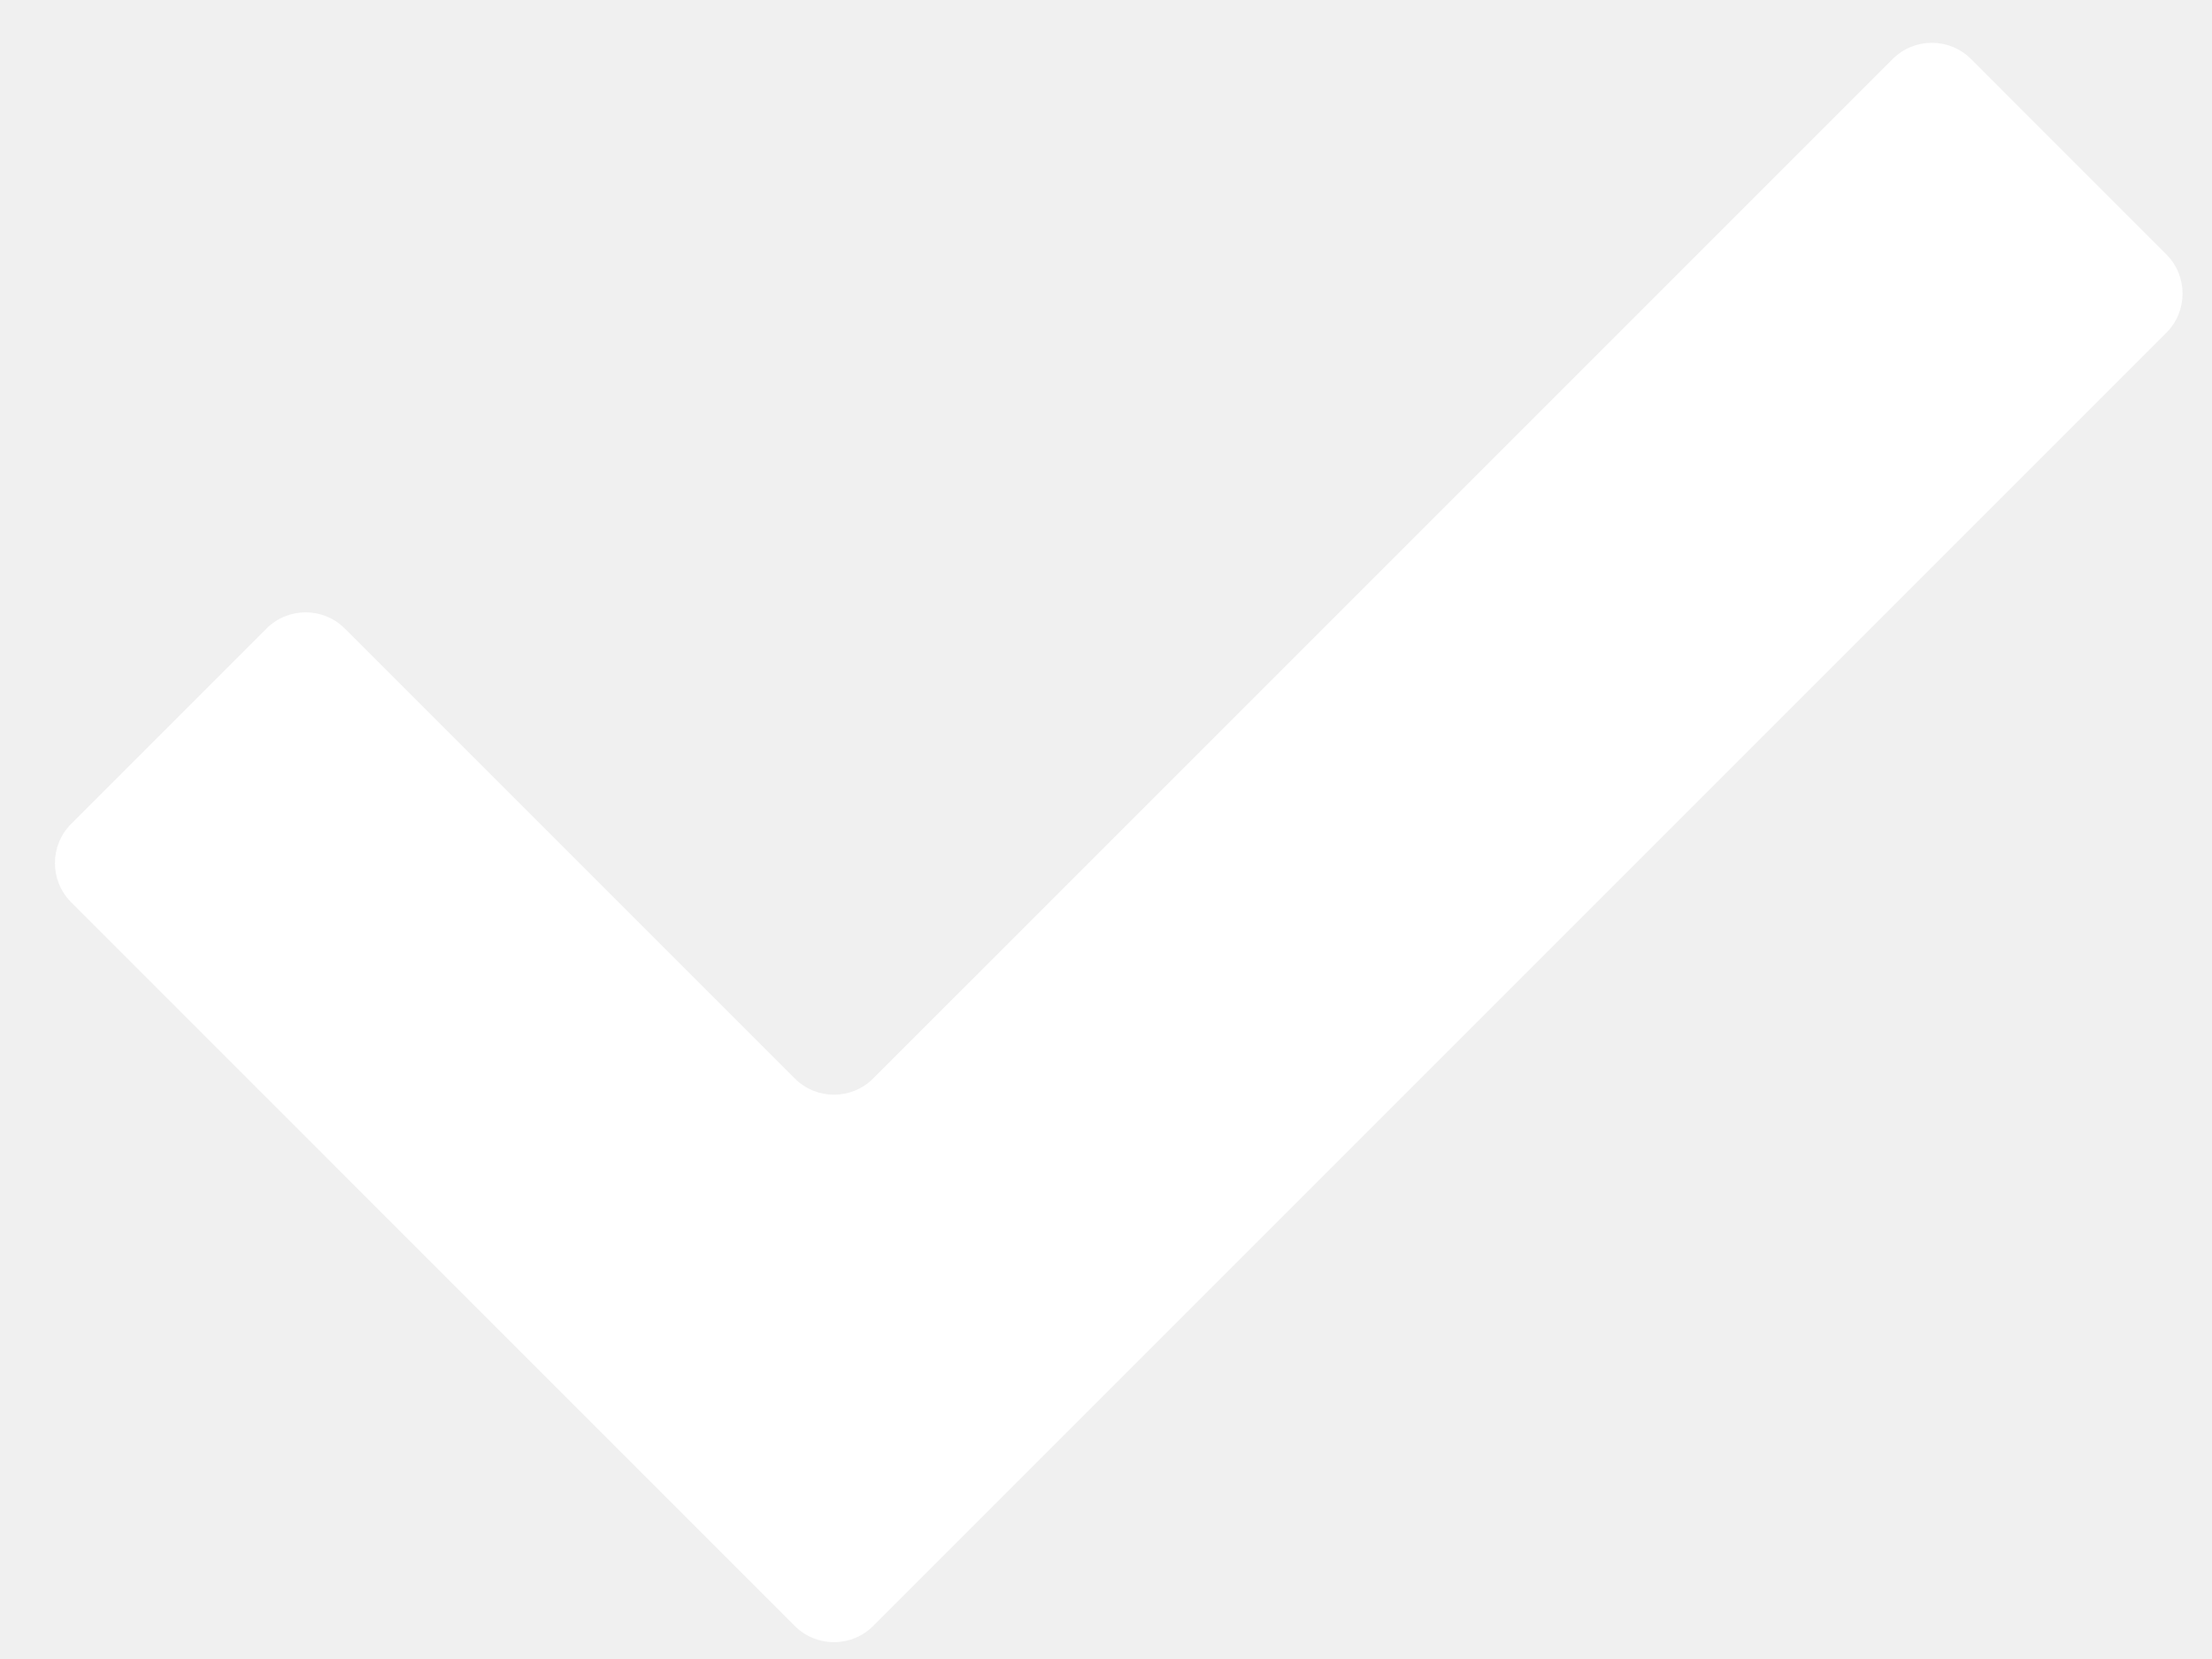
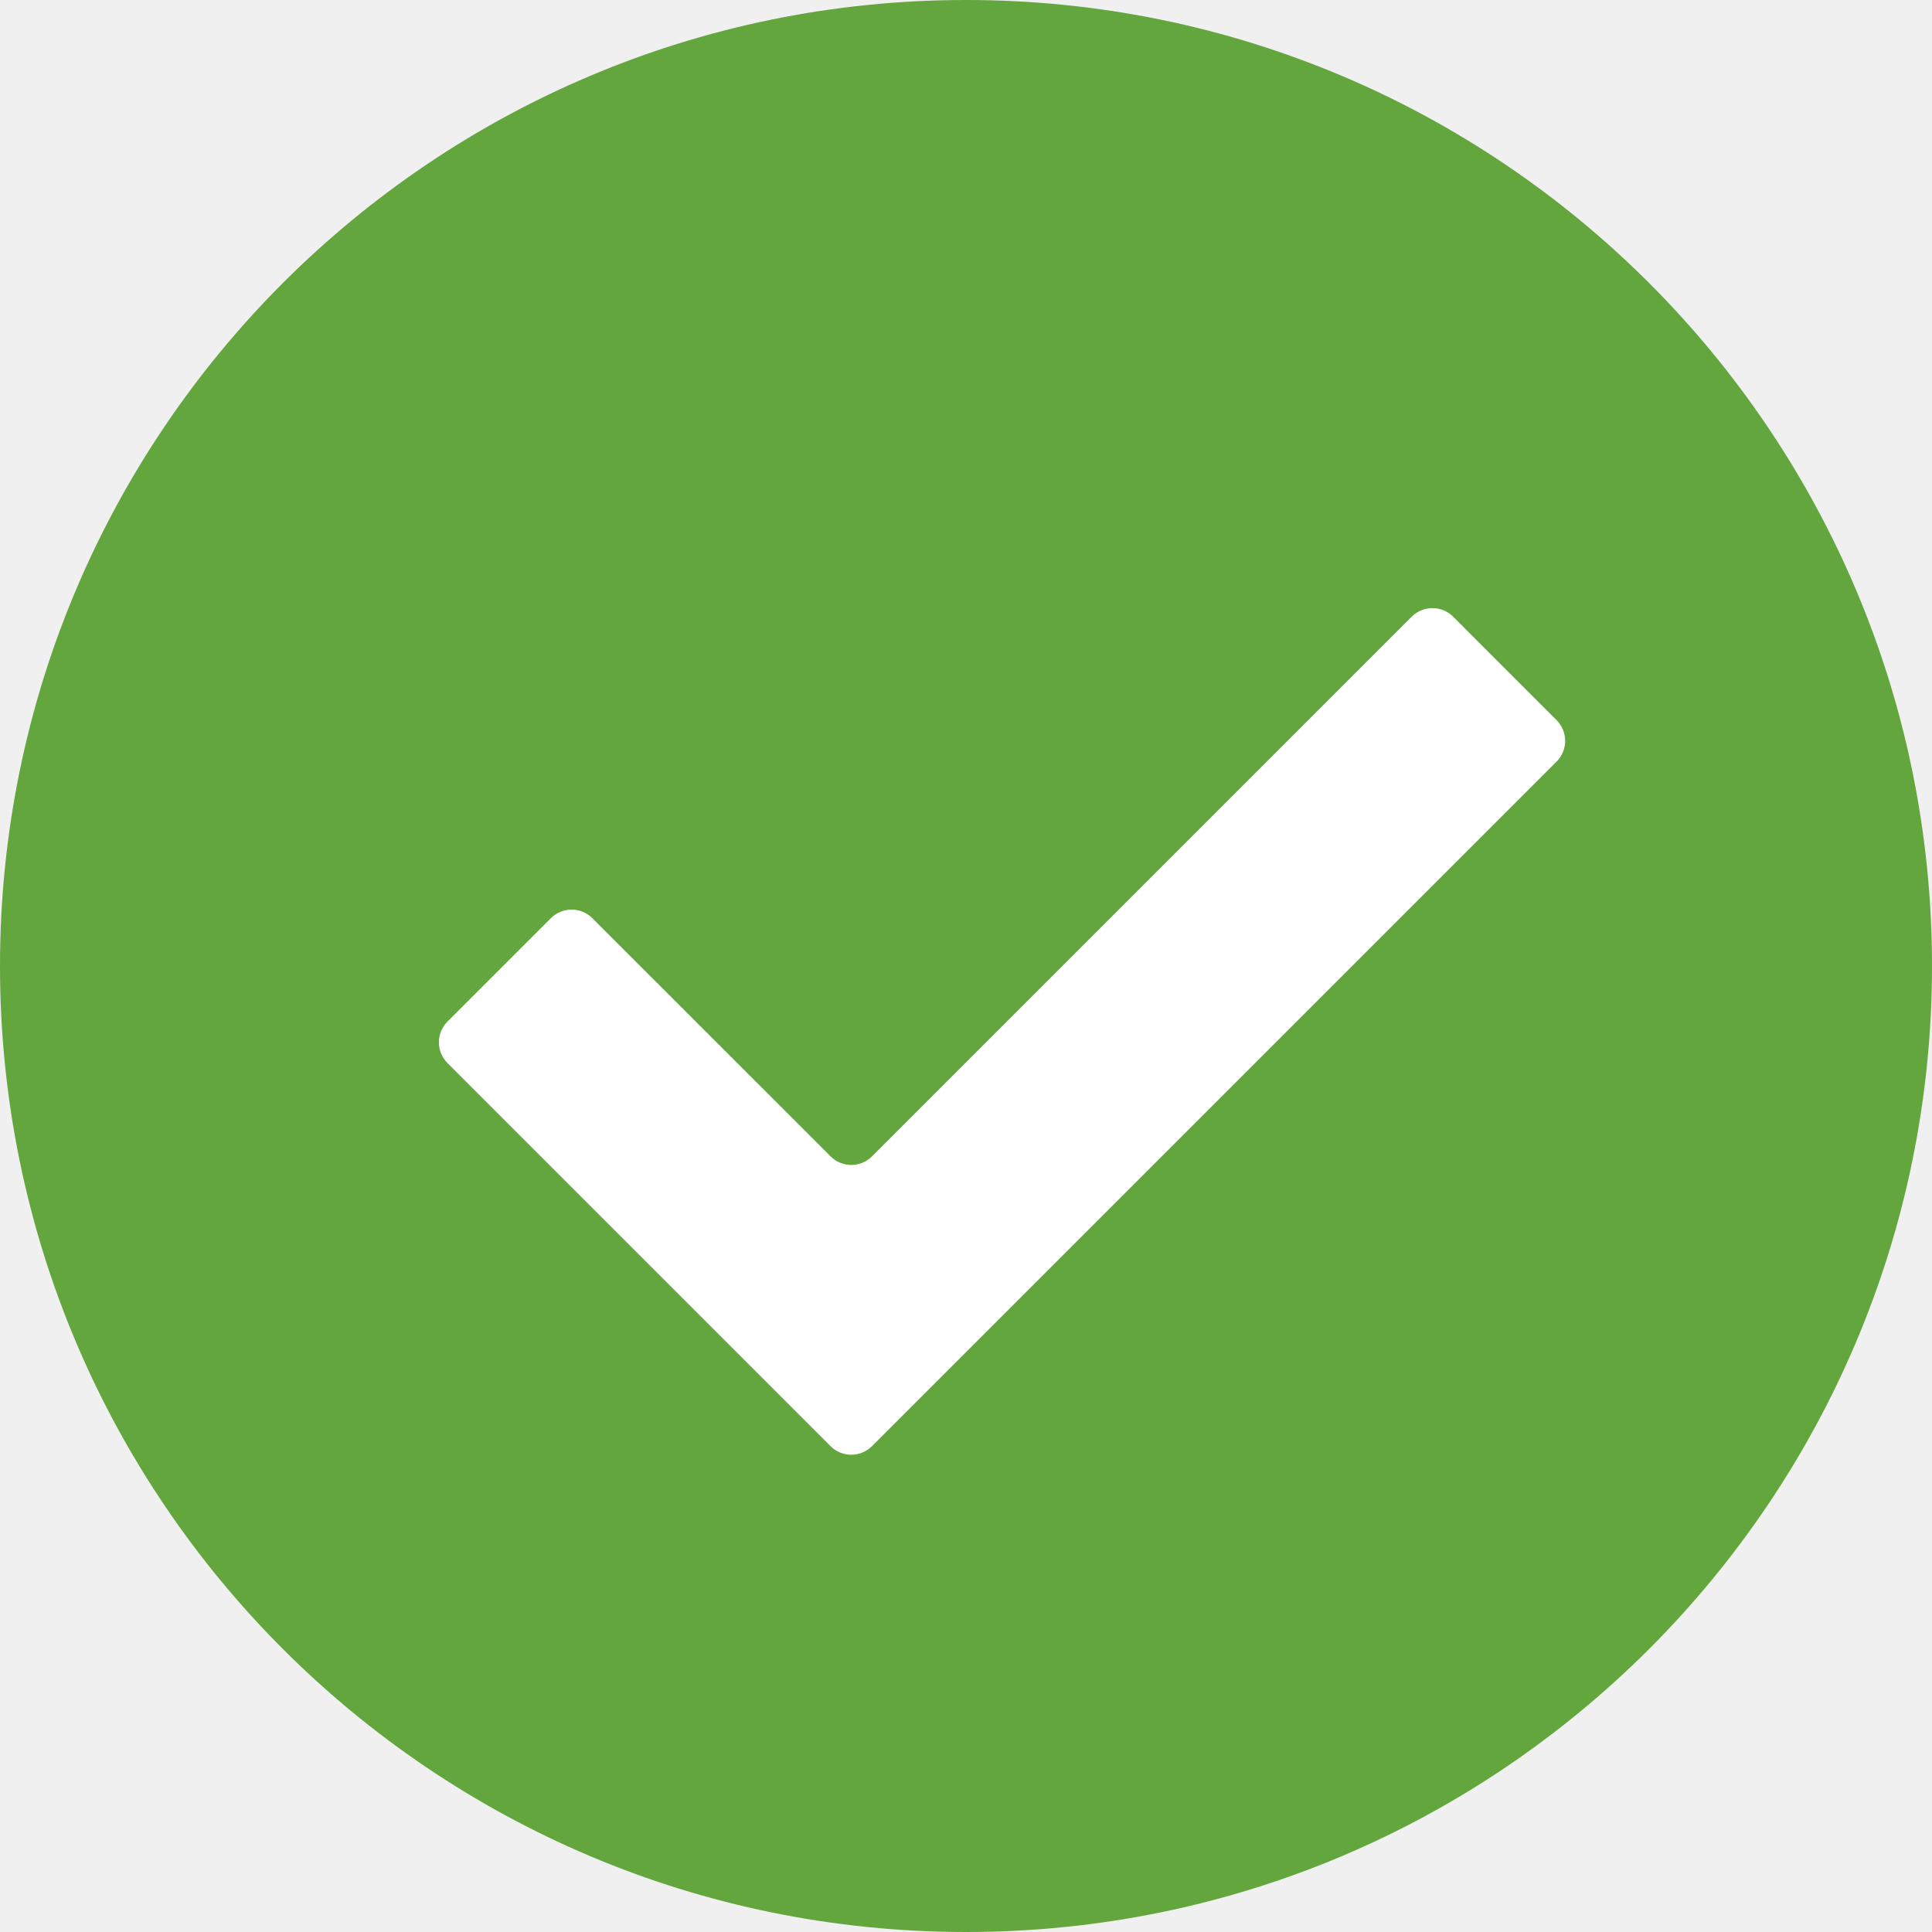
- <svg xmlns="http://www.w3.org/2000/svg" width="40" height="30" viewBox="0 0 40 30" fill="none">
-   <path d="M35.641 1.066C35.25 0.677 34.618 0.677 34.227 1.066L15.788 19.504C15.397 19.893 14.765 19.893 14.374 19.504L6.234 11.365C5.843 10.976 5.211 10.976 4.82 11.365L1.285 14.9C0.896 15.291 0.896 15.923 1.285 16.314L14.374 29.404C14.765 29.793 15.397 29.793 15.788 29.404L19.324 25.868L20.738 24.454L39.176 6.016C39.565 5.625 39.565 4.993 39.176 4.602L35.641 1.066Z" fill="white" />
+ <svg xmlns="http://www.w3.org/2000/svg" width="66" height="66" viewBox="0 0 66 66" fill="none">
+   <path d="M33 66C51.225 66 66 51.225 66 33C66 14.775 51.225 0 33 0C14.775 0 0 14.775 0 33C0 51.225 14.775 66 33 66Z" fill="#63A63E" />
+   <path d="M49.641 21.066C49.25 20.677 48.618 20.677 48.227 21.066L29.788 39.504C29.397 39.893 28.765 39.893 28.374 39.504L20.234 31.365C19.843 30.976 19.211 30.976 18.82 31.365L15.285 34.9C14.896 35.291 14.896 35.923 15.285 36.314L28.374 49.404C28.765 49.793 29.397 49.793 29.788 49.404L33.324 45.868L34.738 44.454L53.176 26.016C53.565 25.625 53.565 24.993 53.176 24.602L49.641 21.066Z" fill="white" />
</svg>
